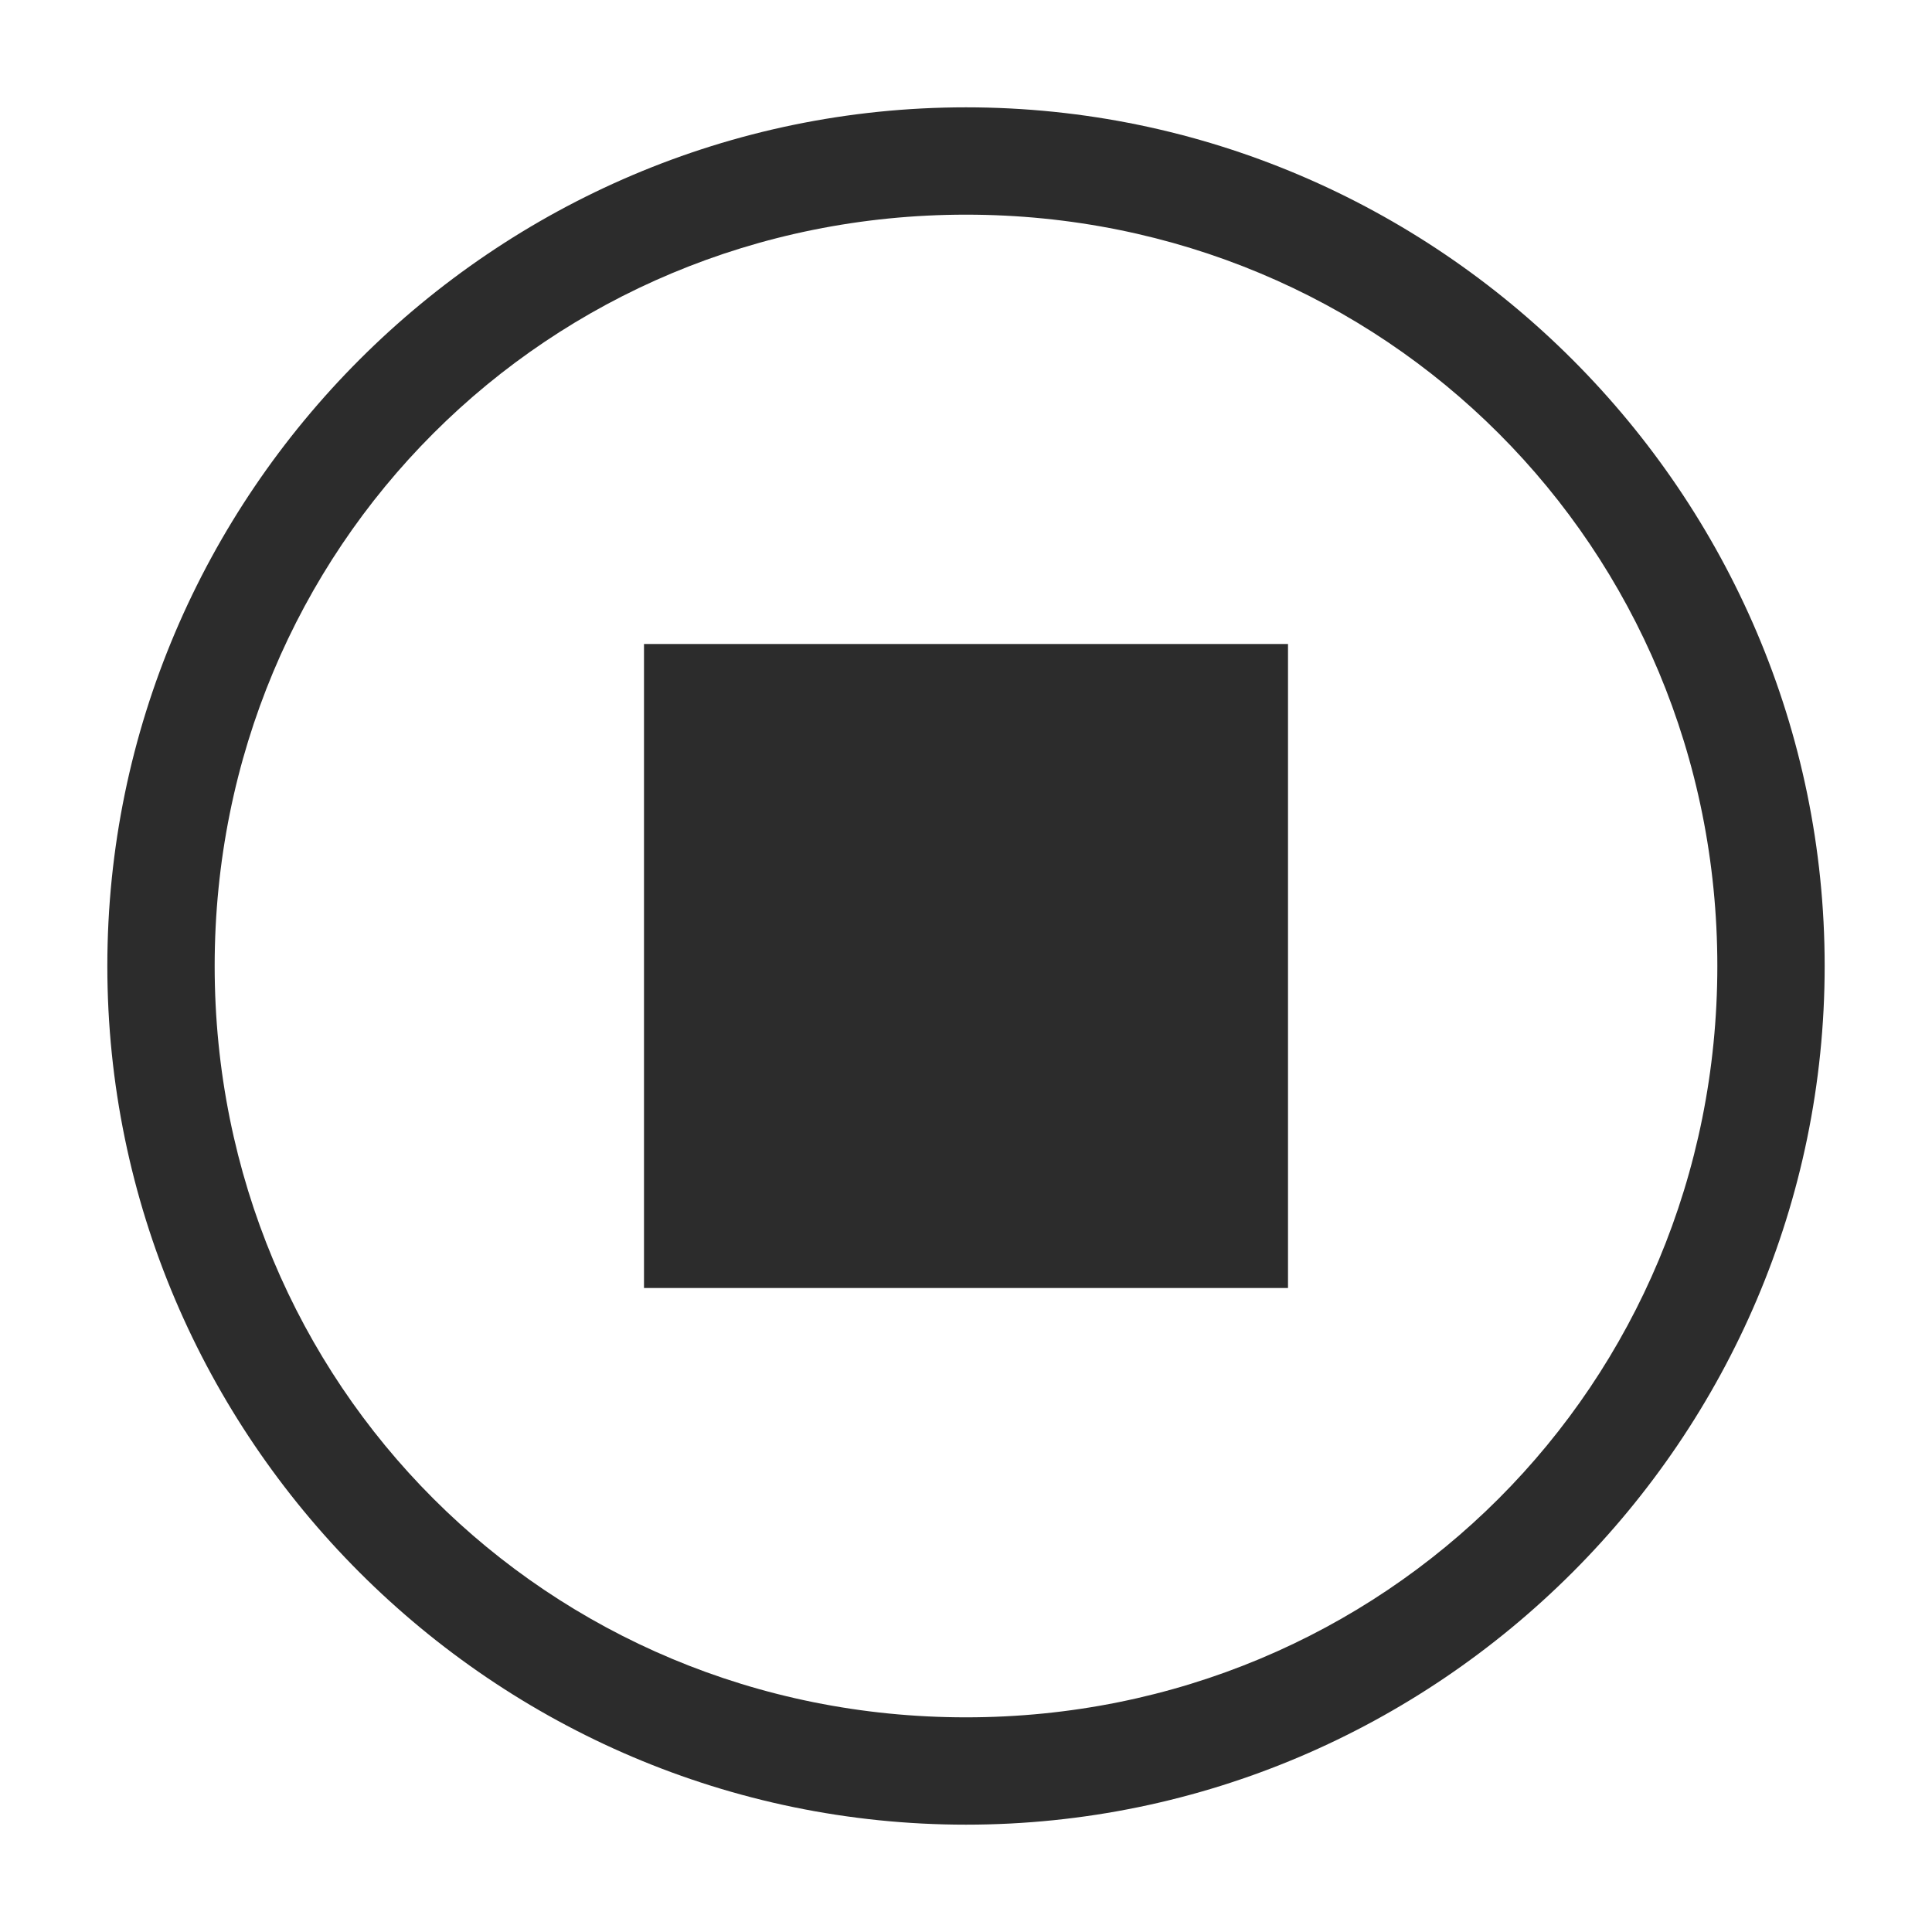
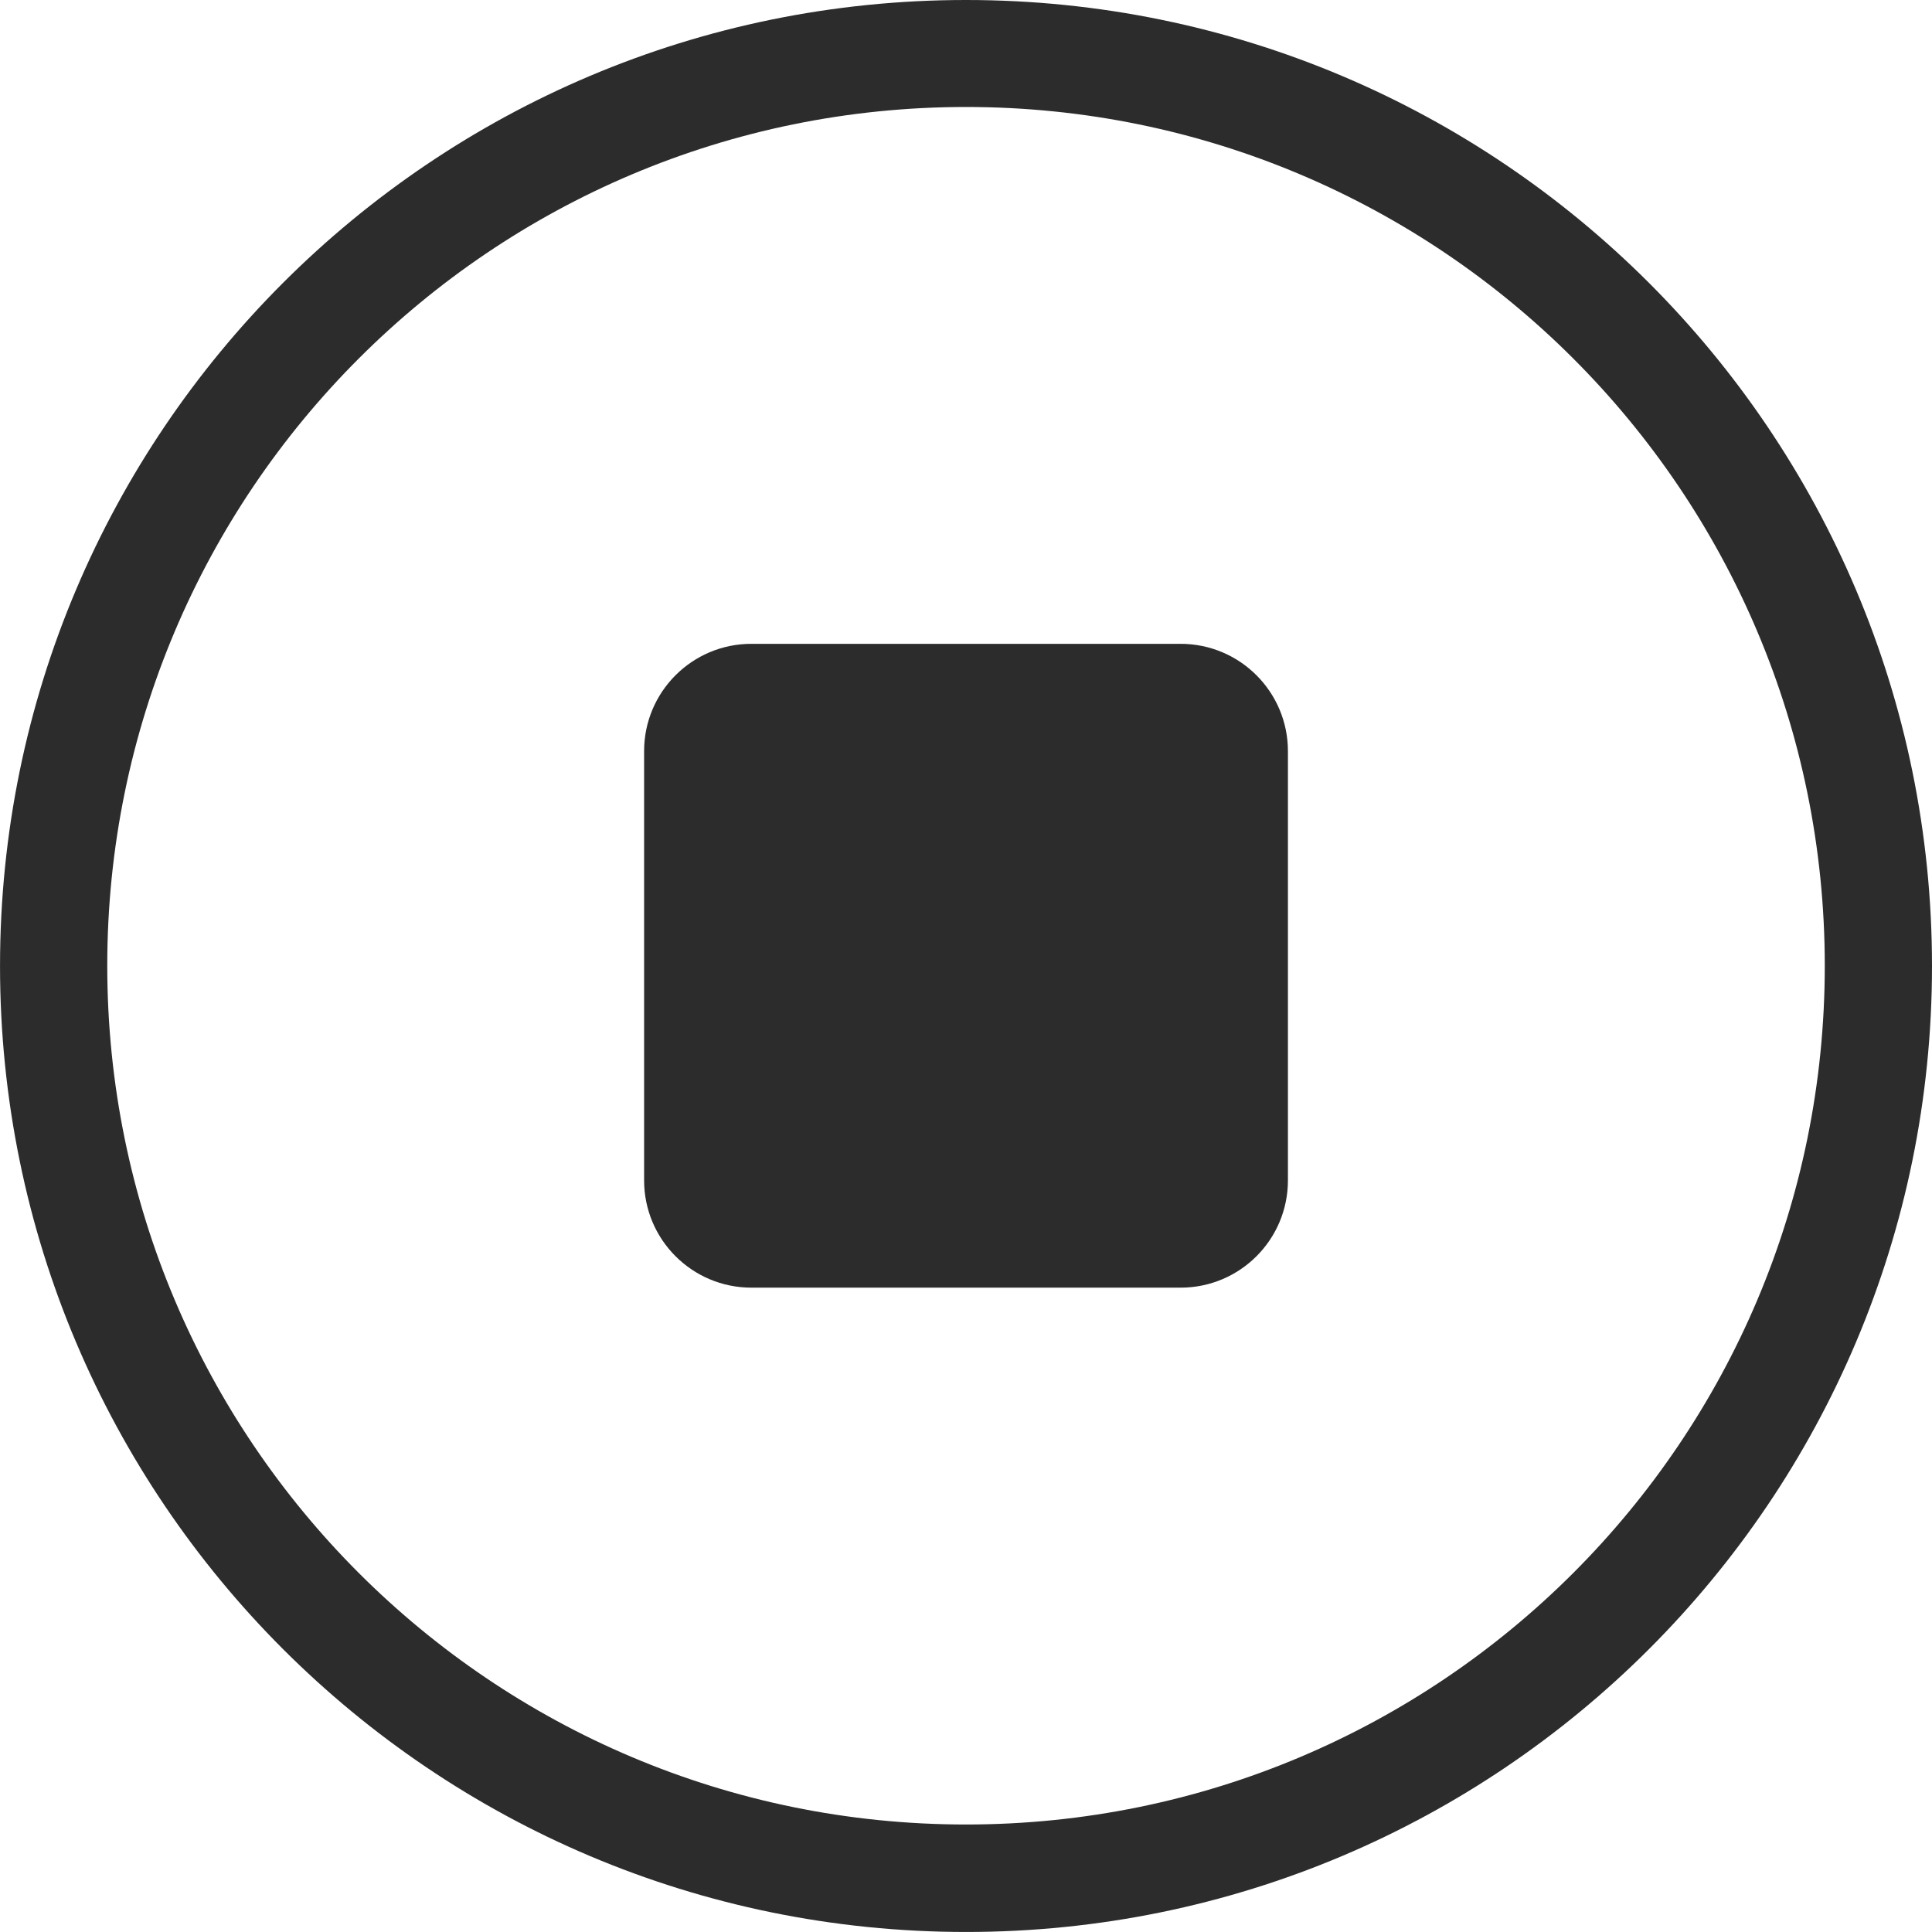
- <svg xmlns="http://www.w3.org/2000/svg" t="1757470316621" class="icon" viewBox="0 0 1024 1024" version="1.1" p-id="5848" width="64" height="64">
-   <path d="M512 967.111c-250.311 0-455.111-204.8-455.111-455.111s204.8-455.111 455.111-455.111 455.111 204.8 455.111 455.111-204.8 455.111-455.111 455.111z m0-56.889c221.867 0 398.222-176.356 398.222-398.222s-176.356-398.222-398.222-398.222-398.222 176.356-398.222 398.222 176.356 398.222 398.222 398.222z" fill="#2c2c2c" p-id="5849" />
-   <path d="M341.333 341.333h341.333v341.333H341.333z" fill="#2c2c2c" p-id="5850" />
+ <svg xmlns="http://www.w3.org/2000/svg" t="1757559491773" class="icon" viewBox="0 0 1024 1024" version="1.1" p-id="9982" width="64" height="64">
+   <path d="M512.023 0a511.993 511.993 0 1 0 511.977 511.993A512.014 512.014 0 0 0 512.023 0z m0 967.024a455.16 455.16 0 1 1 455.148-455.16 455.148 455.148 0 0 1-455.148 455.16z" fill="#2c2c2c" p-id="9983" />
+   <path d="M625.798 341.241h-227.578a56.863 56.863 0 0 0-56.83 56.83v227.581a56.863 56.863 0 0 0 56.83 56.83h227.578a56.863 56.863 0 0 0 56.83-56.83v-227.453a56.894 56.894 0 0 0-56.83-56.958z" fill="#2c2c2c" p-id="9984" />
</svg>
